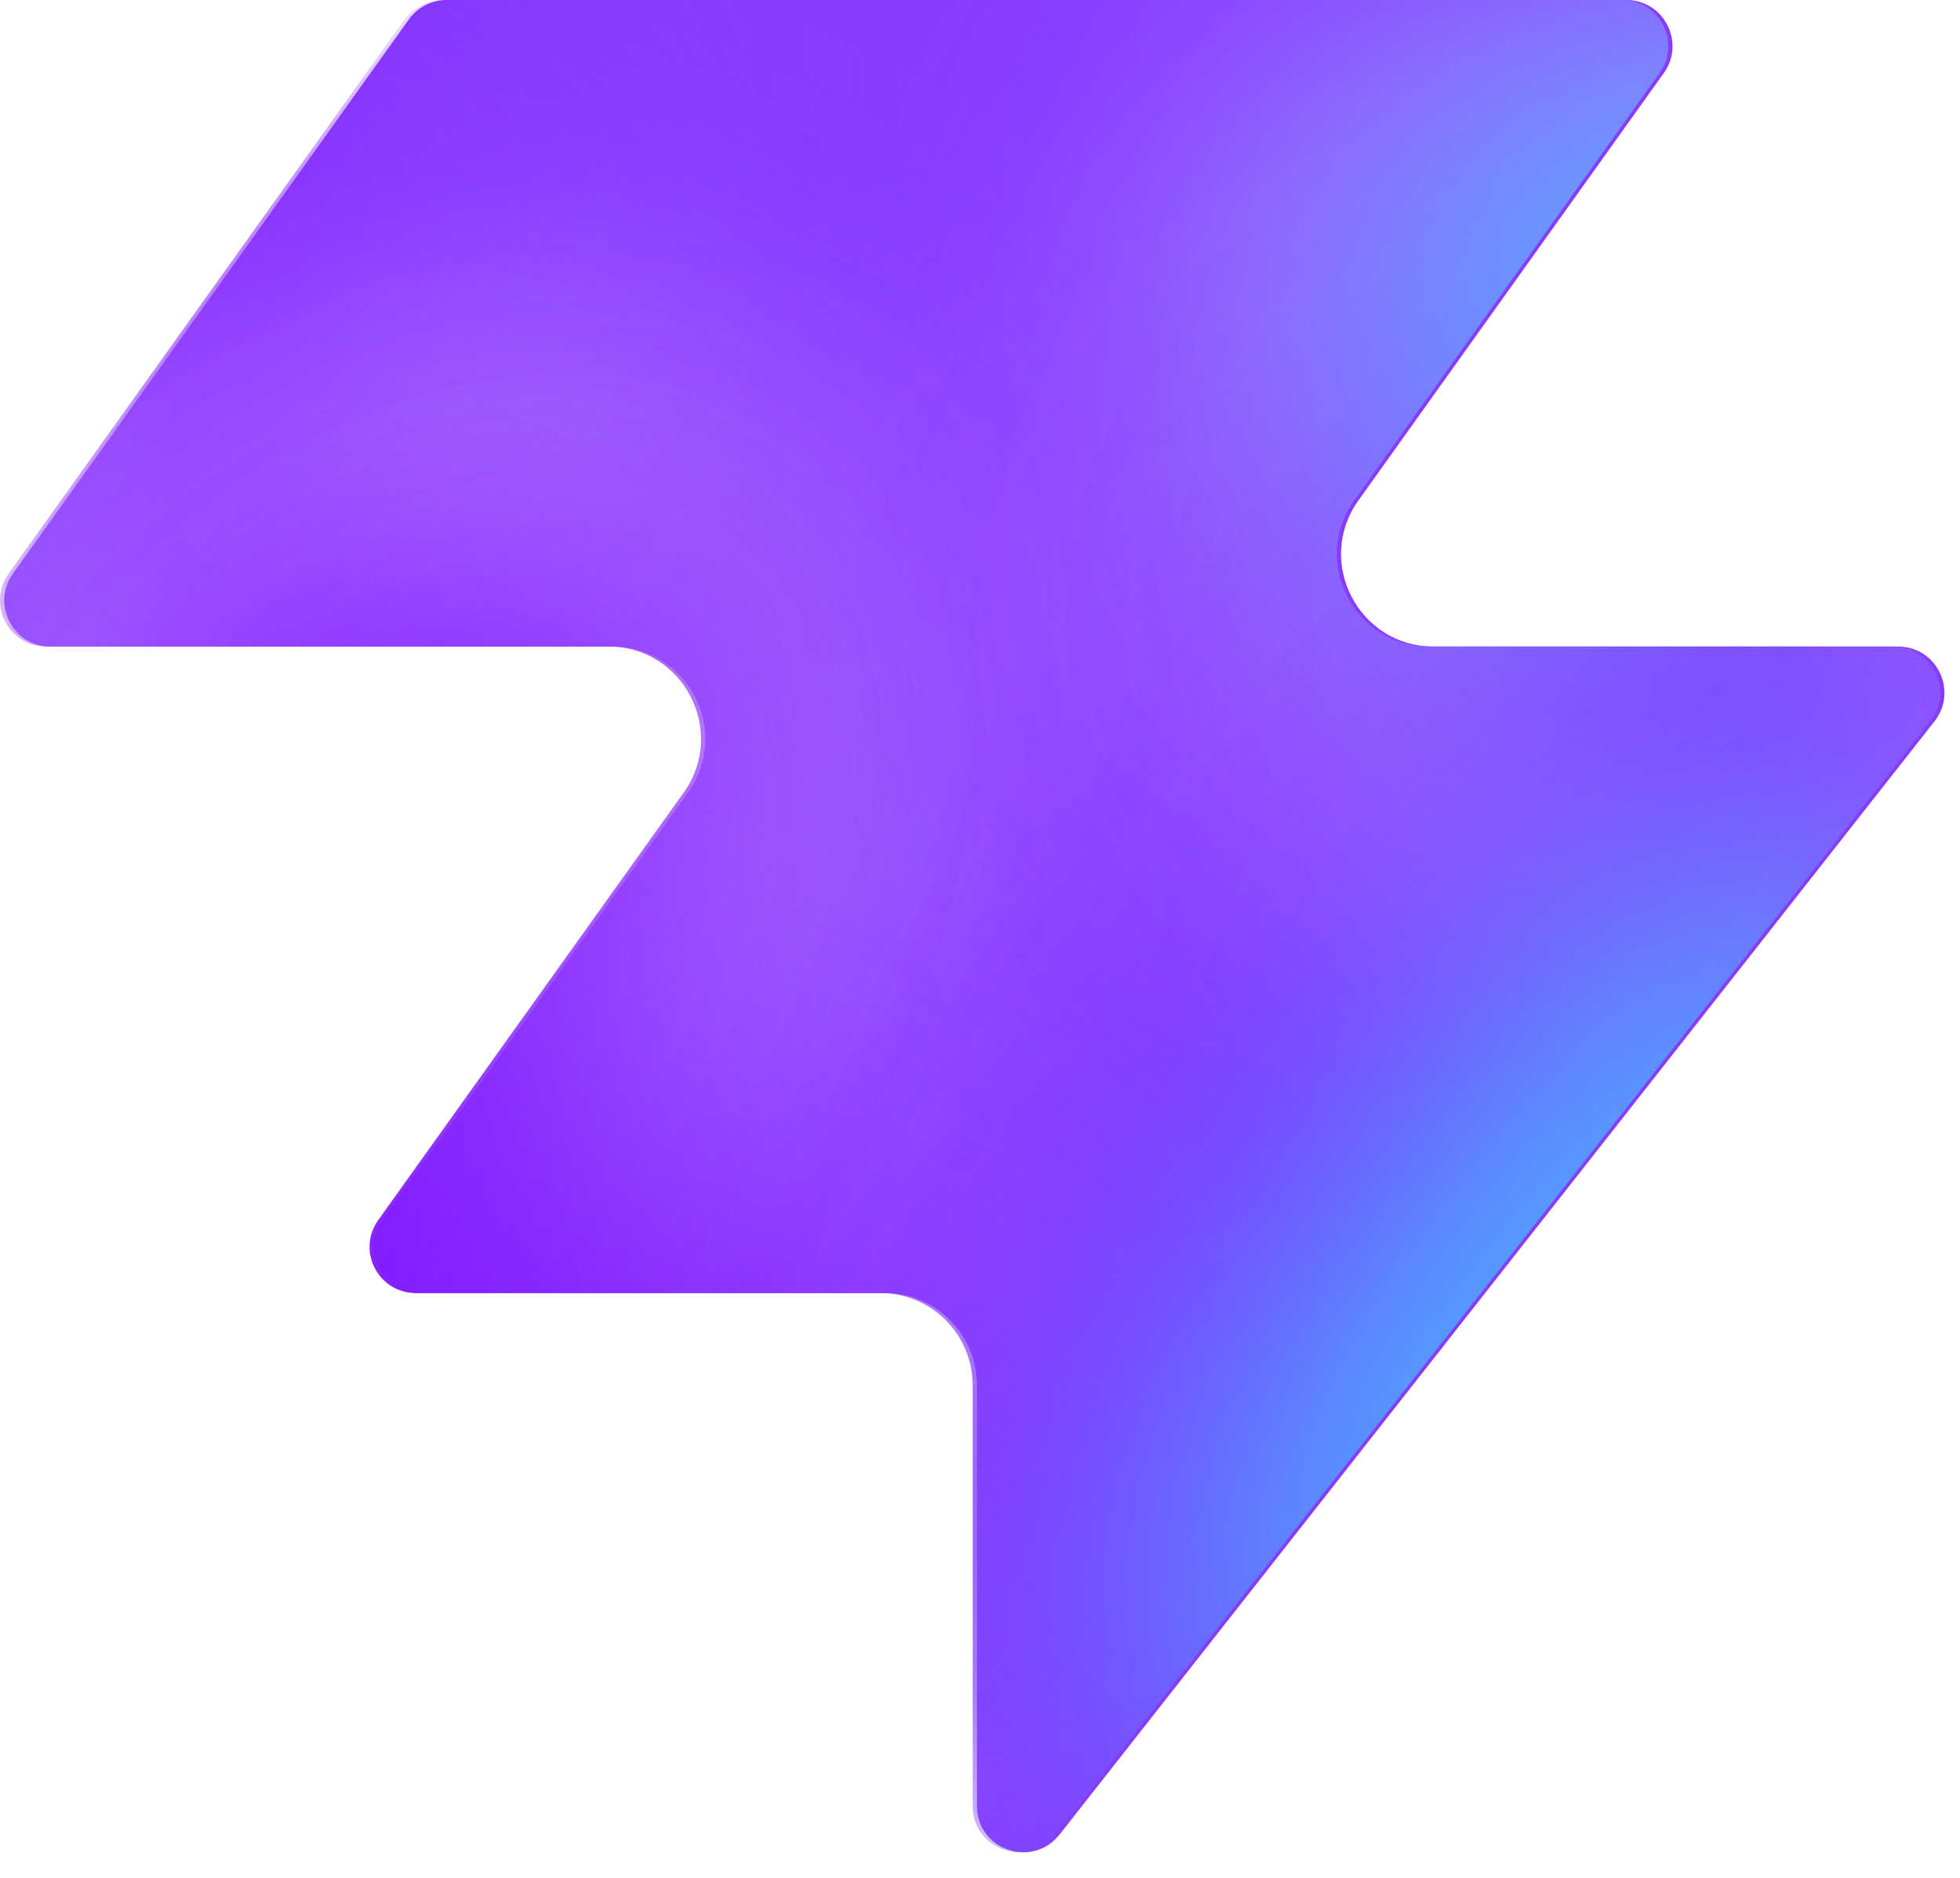
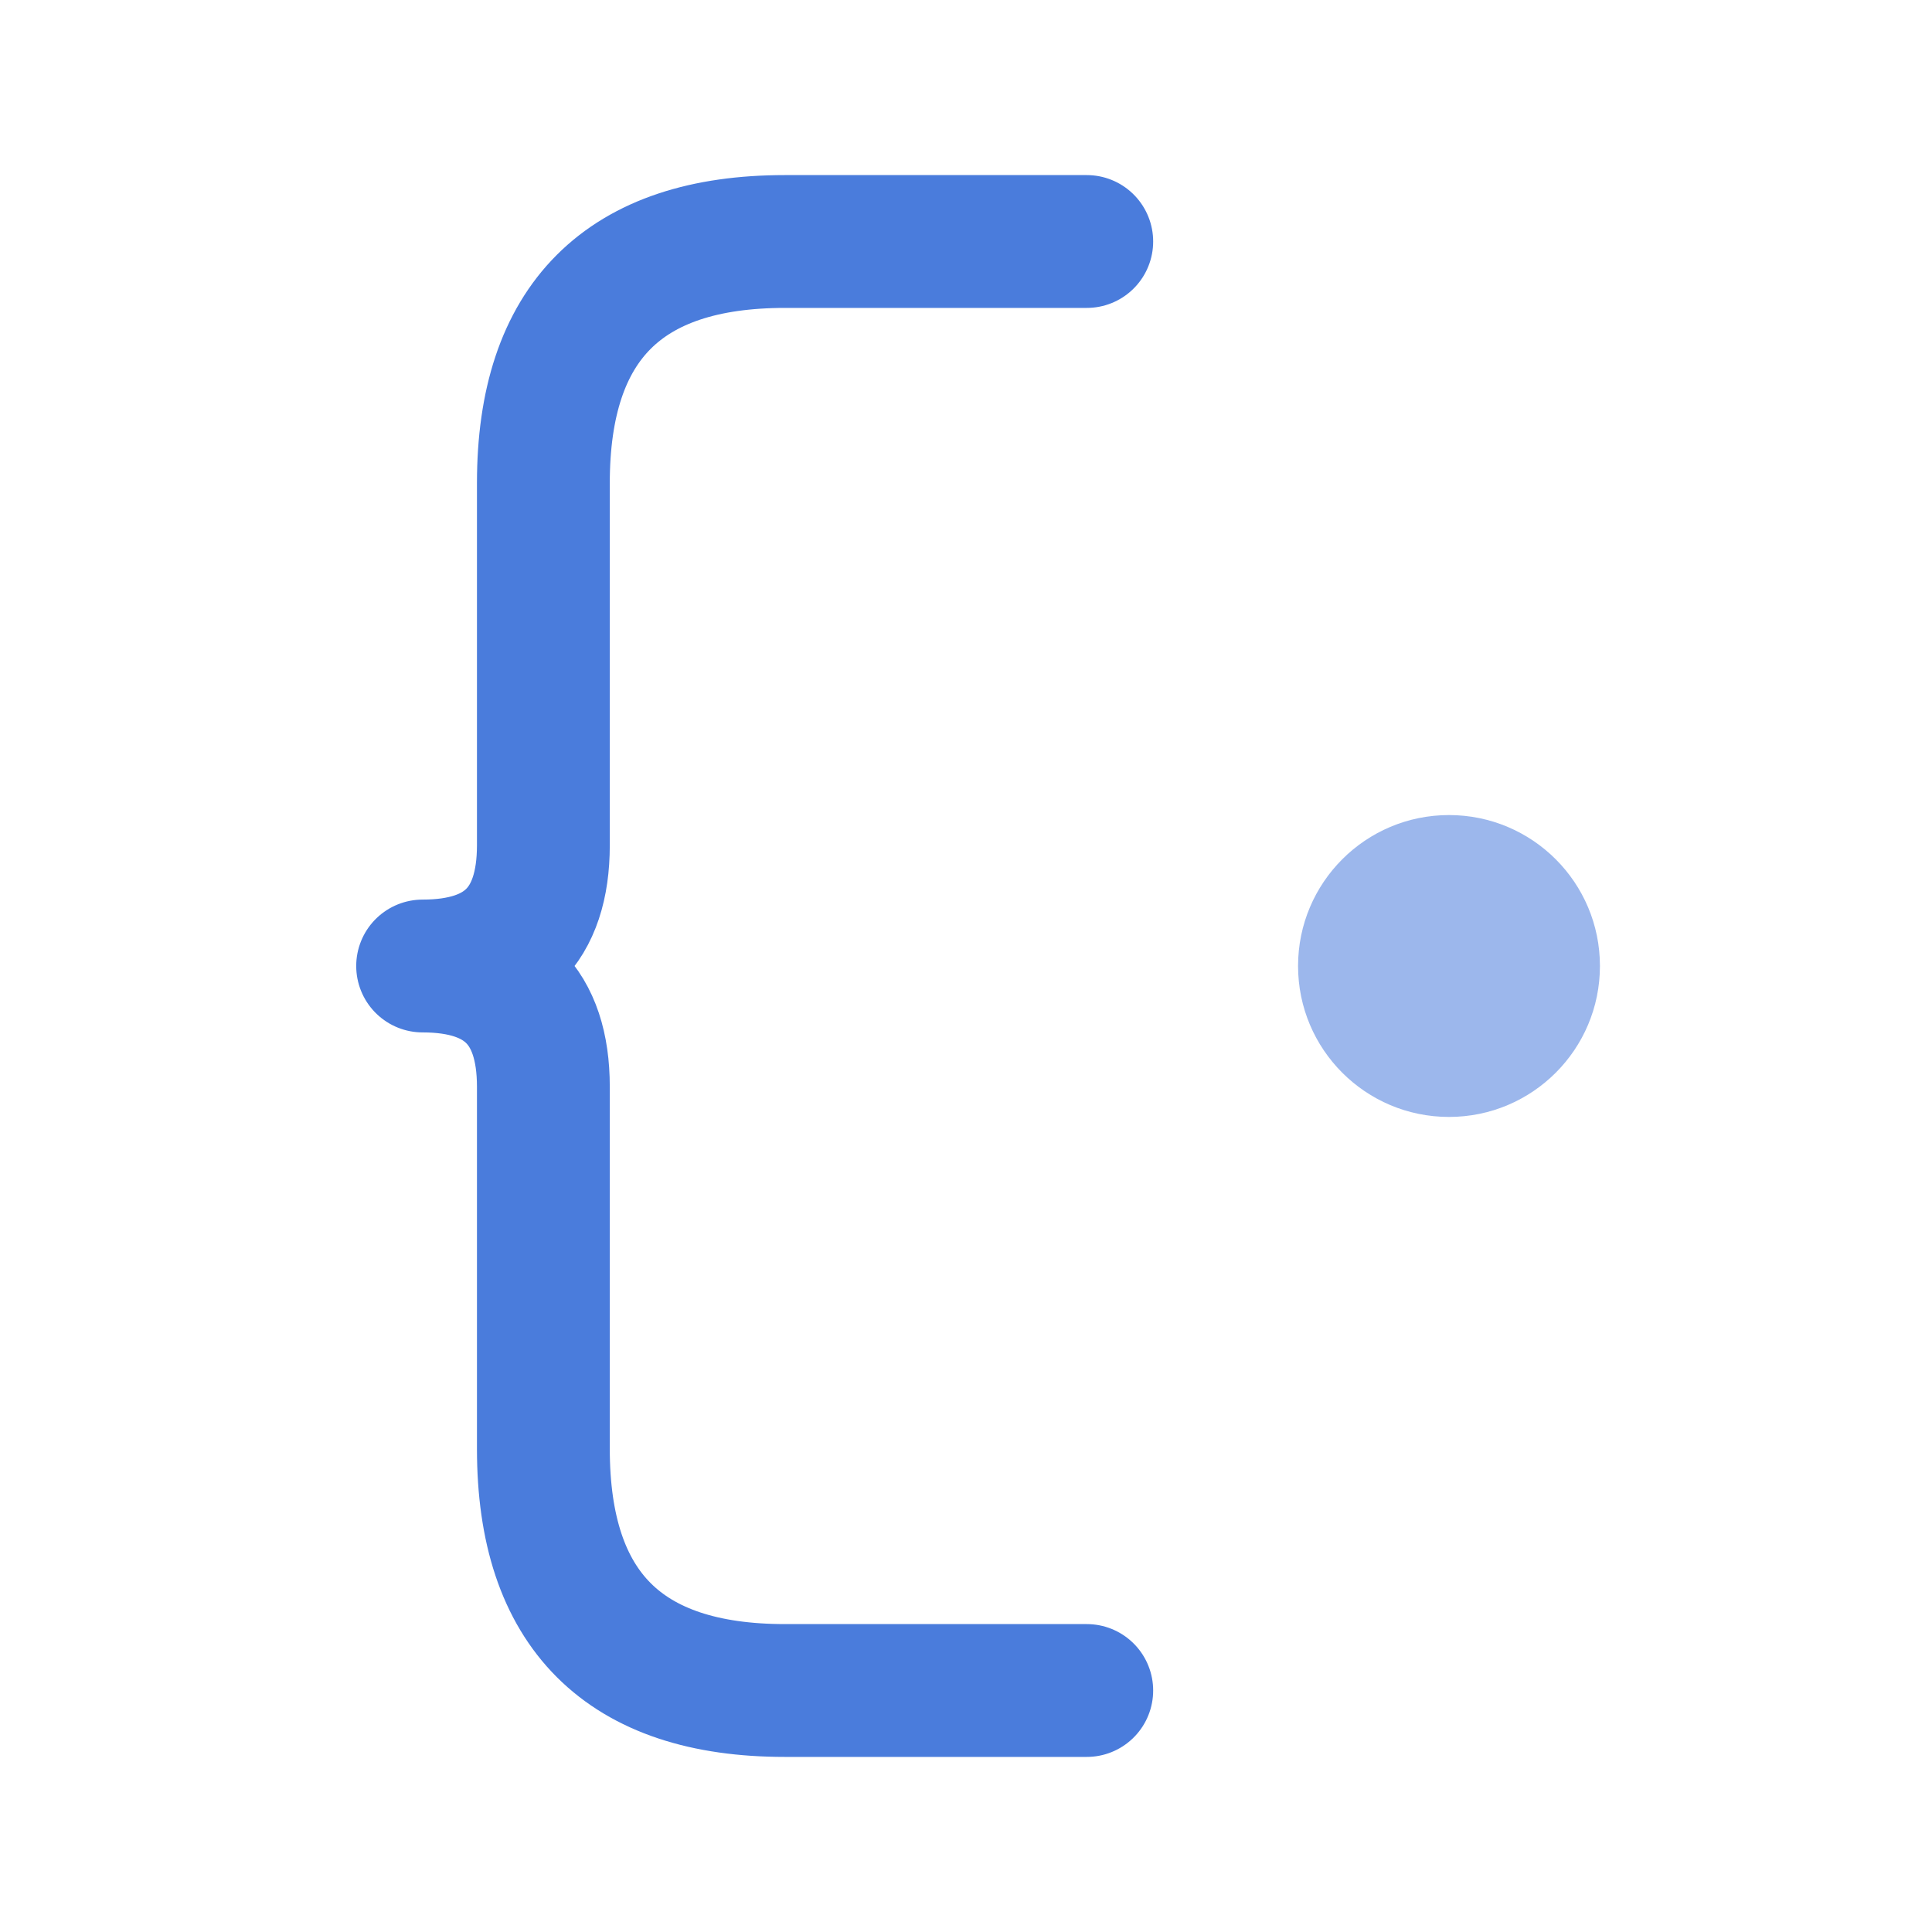
- <svg xmlns="http://www.w3.org/2000/svg" width="48" height="46" fill="none" viewBox="0 0 48 46">
-   <path fill="#863bff" d="M25.946 44.938c-.664.845-2.021.375-2.021-.698V33.937a2.26 2.26 0 0 0-2.262-2.262H10.287c-.92 0-1.456-1.04-.92-1.788l7.48-10.471c1.07-1.497 0-3.578-1.842-3.578H1.237c-.92 0-1.456-1.04-.92-1.788L10.013.474c.214-.297.556-.474.92-.474h28.894c.92 0 1.456 1.04.92 1.788l-7.48 10.471c-1.07 1.498 0 3.579 1.842 3.579h11.377c.943 0 1.473 1.088.89 1.83L25.947 44.94z" style="fill:#863bff;fill:color(display-p3 .525 .23 1);fill-opacity:1" />
-   <mask id="a" width="48" height="46" x="0" y="0" maskUnits="userSpaceOnUse" style="mask-type:alpha">
-     <path fill="#000" d="M25.842 44.938c-.664.844-2.021.375-2.021-.698V33.937a2.26 2.26 0 0 0-2.262-2.262H10.183c-.92 0-1.456-1.04-.92-1.788l7.48-10.471c1.07-1.498 0-3.579-1.842-3.579H1.133c-.92 0-1.456-1.04-.92-1.787L9.91.473c.214-.297.556-.474.92-.474h28.894c.92 0 1.456 1.04.92 1.788l-7.48 10.471c-1.07 1.498 0 3.578 1.842 3.578h11.377c.943 0 1.473 1.088.89 1.832L25.843 44.94z" style="fill:#000;fill-opacity:1" />
-   </mask>
-   <g mask="url(#a)">
-     <g filter="url(#b)">
-       <ellipse cx="5.508" cy="14.704" fill="#ede6ff" rx="5.508" ry="14.704" style="fill:#ede6ff;fill:color(display-p3 .927 .903 1);fill-opacity:1" transform="matrix(.00324 1 1 -.00324 -4.47 31.516)" />
-     </g>
-     <g filter="url(#c)">
-       <ellipse cx="10.399" cy="29.851" fill="#ede6ff" rx="10.399" ry="29.851" style="fill:#ede6ff;fill:color(display-p3 .927 .903 1);fill-opacity:1" transform="matrix(.00324 1 1 -.00324 -39.328 7.883)" />
-     </g>
-     <g filter="url(#d)">
-       <ellipse cx="5.508" cy="30.487" fill="#7e14ff" rx="5.508" ry="30.487" style="fill:#7e14ff;fill:color(display-p3 .492 .077 1);fill-opacity:1" transform="rotate(89.814 -25.913 -14.639)scale(1 -1)" />
-     </g>
-     <g filter="url(#e)">
-       <ellipse cx="5.508" cy="30.599" fill="#7e14ff" rx="5.508" ry="30.599" style="fill:#7e14ff;fill:color(display-p3 .492 .077 1);fill-opacity:1" transform="rotate(89.814 -32.644 -3.334)scale(1 -1)" />
-     </g>
-     <g filter="url(#f)">
-       <ellipse cx="5.508" cy="30.599" fill="#7e14ff" rx="5.508" ry="30.599" style="fill:#7e14ff;fill:color(display-p3 .492 .077 1);fill-opacity:1" transform="matrix(.00324 1 1 -.00324 -34.34 30.47)" />
-     </g>
-     <g filter="url(#g)">
-       <ellipse cx="14.072" cy="22.078" fill="#ede6ff" rx="14.072" ry="22.078" style="fill:#ede6ff;fill:color(display-p3 .927 .903 1);fill-opacity:1" transform="rotate(93.35 24.506 48.493)scale(-1 1)" />
-     </g>
-     <g filter="url(#h)">
-       <ellipse cx="3.47" cy="21.501" fill="#7e14ff" rx="3.47" ry="21.501" style="fill:#7e14ff;fill:color(display-p3 .492 .077 1);fill-opacity:1" transform="rotate(89.009 28.708 47.59)scale(-1 1)" />
-     </g>
-     <g filter="url(#i)">
-       <ellipse cx="3.47" cy="21.501" fill="#7e14ff" rx="3.47" ry="21.501" style="fill:#7e14ff;fill:color(display-p3 .492 .077 1);fill-opacity:1" transform="rotate(89.009 28.708 47.59)scale(-1 1)" />
-     </g>
-     <g filter="url(#j)">
-       <ellipse cx=".387" cy="8.972" fill="#7e14ff" rx="4.407" ry="29.108" style="fill:#7e14ff;fill:color(display-p3 .492 .077 1);fill-opacity:1" transform="rotate(39.51 .387 8.972)" />
-     </g>
-     <g filter="url(#k)">
-       <ellipse cx="47.523" cy="-6.092" fill="#7e14ff" rx="4.407" ry="29.108" style="fill:#7e14ff;fill:color(display-p3 .492 .077 1);fill-opacity:1" transform="rotate(37.892 47.523 -6.092)" />
-     </g>
-     <g filter="url(#l)">
-       <ellipse cx="41.412" cy="6.333" fill="#47bfff" rx="5.971" ry="9.665" style="fill:#47bfff;fill:color(display-p3 .28 .748 1);fill-opacity:1" transform="rotate(37.892 41.412 6.333)" />
-     </g>
-     <g filter="url(#m)">
-       <ellipse cx="-1.879" cy="38.332" fill="#7e14ff" rx="4.407" ry="29.108" style="fill:#7e14ff;fill:color(display-p3 .492 .077 1);fill-opacity:1" transform="rotate(37.892 -1.88 38.332)" />
-     </g>
-     <g filter="url(#n)">
-       <ellipse cx="-1.879" cy="38.332" fill="#7e14ff" rx="4.407" ry="29.108" style="fill:#7e14ff;fill:color(display-p3 .492 .077 1);fill-opacity:1" transform="rotate(37.892 -1.88 38.332)" />
-     </g>
-     <g filter="url(#o)">
-       <ellipse cx="35.651" cy="29.907" fill="#7e14ff" rx="4.407" ry="29.108" style="fill:#7e14ff;fill:color(display-p3 .492 .077 1);fill-opacity:1" transform="rotate(37.892 35.651 29.907)" />
-     </g>
-     <g filter="url(#p)">
-       <ellipse cx="38.418" cy="32.4" fill="#47bfff" rx="5.971" ry="15.297" style="fill:#47bfff;fill:color(display-p3 .28 .748 1);fill-opacity:1" transform="rotate(37.892 38.418 32.4)" />
-     </g>
-   </g>
-   <defs>
-     <filter id="b" width="60.045" height="41.654" x="-19.77" y="16.149" color-interpolation-filters="sRGB" filterUnits="userSpaceOnUse">
-       <feFlood flood-opacity="0" result="BackgroundImageFix" />
-       <feBlend in="SourceGraphic" in2="BackgroundImageFix" result="shape" />
-       <feGaussianBlur result="effect1_foregroundBlur_2002_17158" stdDeviation="7.659" />
-     </filter>
-     <filter id="c" width="90.34" height="51.437" x="-54.613" y="-7.533" color-interpolation-filters="sRGB" filterUnits="userSpaceOnUse">
-       <feFlood flood-opacity="0" result="BackgroundImageFix" />
-       <feBlend in="SourceGraphic" in2="BackgroundImageFix" result="shape" />
-       <feGaussianBlur result="effect1_foregroundBlur_2002_17158" stdDeviation="7.659" />
-     </filter>
-     <filter id="d" width="79.355" height="29.4" x="-49.64" y="2.03" color-interpolation-filters="sRGB" filterUnits="userSpaceOnUse">
-       <feFlood flood-opacity="0" result="BackgroundImageFix" />
-       <feBlend in="SourceGraphic" in2="BackgroundImageFix" result="shape" />
-       <feGaussianBlur result="effect1_foregroundBlur_2002_17158" stdDeviation="4.596" />
-     </filter>
-     <filter id="e" width="79.579" height="29.4" x="-45.045" y="20.029" color-interpolation-filters="sRGB" filterUnits="userSpaceOnUse">
-       <feFlood flood-opacity="0" result="BackgroundImageFix" />
-       <feBlend in="SourceGraphic" in2="BackgroundImageFix" result="shape" />
-       <feGaussianBlur result="effect1_foregroundBlur_2002_17158" stdDeviation="4.596" />
-     </filter>
-     <filter id="f" width="79.579" height="29.4" x="-43.513" y="21.178" color-interpolation-filters="sRGB" filterUnits="userSpaceOnUse">
-       <feFlood flood-opacity="0" result="BackgroundImageFix" />
-       <feBlend in="SourceGraphic" in2="BackgroundImageFix" result="shape" />
-       <feGaussianBlur result="effect1_foregroundBlur_2002_17158" stdDeviation="4.596" />
-     </filter>
-     <filter id="g" width="74.749" height="58.852" x="15.756" y="-17.901" color-interpolation-filters="sRGB" filterUnits="userSpaceOnUse">
-       <feFlood flood-opacity="0" result="BackgroundImageFix" />
-       <feBlend in="SourceGraphic" in2="BackgroundImageFix" result="shape" />
-       <feGaussianBlur result="effect1_foregroundBlur_2002_17158" stdDeviation="7.659" />
-     </filter>
-     <filter id="h" width="61.377" height="25.362" x="23.548" y="2.284" color-interpolation-filters="sRGB" filterUnits="userSpaceOnUse">
-       <feFlood flood-opacity="0" result="BackgroundImageFix" />
-       <feBlend in="SourceGraphic" in2="BackgroundImageFix" result="shape" />
-       <feGaussianBlur result="effect1_foregroundBlur_2002_17158" stdDeviation="4.596" />
-     </filter>
-     <filter id="i" width="61.377" height="25.362" x="23.548" y="2.284" color-interpolation-filters="sRGB" filterUnits="userSpaceOnUse">
-       <feFlood flood-opacity="0" result="BackgroundImageFix" />
-       <feBlend in="SourceGraphic" in2="BackgroundImageFix" result="shape" />
-       <feGaussianBlur result="effect1_foregroundBlur_2002_17158" stdDeviation="4.596" />
-     </filter>
-     <filter id="j" width="56.045" height="63.649" x="-27.636" y="-22.853" color-interpolation-filters="sRGB" filterUnits="userSpaceOnUse">
-       <feFlood flood-opacity="0" result="BackgroundImageFix" />
-       <feBlend in="SourceGraphic" in2="BackgroundImageFix" result="shape" />
-       <feGaussianBlur result="effect1_foregroundBlur_2002_17158" stdDeviation="4.596" />
-     </filter>
-     <filter id="k" width="54.814" height="64.646" x="20.116" y="-38.415" color-interpolation-filters="sRGB" filterUnits="userSpaceOnUse">
-       <feFlood flood-opacity="0" result="BackgroundImageFix" />
-       <feBlend in="SourceGraphic" in2="BackgroundImageFix" result="shape" />
-       <feGaussianBlur result="effect1_foregroundBlur_2002_17158" stdDeviation="4.596" />
-     </filter>
-     <filter id="l" width="33.541" height="35.313" x="24.641" y="-11.323" color-interpolation-filters="sRGB" filterUnits="userSpaceOnUse">
-       <feFlood flood-opacity="0" result="BackgroundImageFix" />
-       <feBlend in="SourceGraphic" in2="BackgroundImageFix" result="shape" />
-       <feGaussianBlur result="effect1_foregroundBlur_2002_17158" stdDeviation="4.596" />
-     </filter>
-     <filter id="m" width="54.814" height="64.646" x="-29.286" y="6.009" color-interpolation-filters="sRGB" filterUnits="userSpaceOnUse">
-       <feFlood flood-opacity="0" result="BackgroundImageFix" />
-       <feBlend in="SourceGraphic" in2="BackgroundImageFix" result="shape" />
-       <feGaussianBlur result="effect1_foregroundBlur_2002_17158" stdDeviation="4.596" />
-     </filter>
-     <filter id="n" width="54.814" height="64.646" x="-29.286" y="6.009" color-interpolation-filters="sRGB" filterUnits="userSpaceOnUse">
-       <feFlood flood-opacity="0" result="BackgroundImageFix" />
-       <feBlend in="SourceGraphic" in2="BackgroundImageFix" result="shape" />
-       <feGaussianBlur result="effect1_foregroundBlur_2002_17158" stdDeviation="4.596" />
-     </filter>
-     <filter id="o" width="54.814" height="64.646" x="8.244" y="-2.416" color-interpolation-filters="sRGB" filterUnits="userSpaceOnUse">
-       <feFlood flood-opacity="0" result="BackgroundImageFix" />
-       <feBlend in="SourceGraphic" in2="BackgroundImageFix" result="shape" />
-       <feGaussianBlur result="effect1_foregroundBlur_2002_17158" stdDeviation="4.596" />
-     </filter>
-     <filter id="p" width="39.409" height="43.623" x="18.713" y="10.588" color-interpolation-filters="sRGB" filterUnits="userSpaceOnUse">
-       <feFlood flood-opacity="0" result="BackgroundImageFix" />
-       <feBlend in="SourceGraphic" in2="BackgroundImageFix" result="shape" />
-       <feGaussianBlur result="effect1_foregroundBlur_2002_17158" stdDeviation="4.596" />
-     </filter>
-   </defs>
+ <svg xmlns="http://www.w3.org/2000/svg" width="32" height="32" viewBox="0 0 32 32" fill="none">
+   <path d="M18 4 L13 4 Q9 4 9 8 L9 14 Q9 16 7 16 Q9 16 9 18 L9 24 Q9 28 13 28 L18 28" stroke="#4a7cdc" stroke-width="2.2" stroke-linecap="round" stroke-linejoin="round" fill="none" />
+   <circle cx="24" cy="16" r="2.5" fill="#4a7cdc" opacity="0.55" />
</svg>
